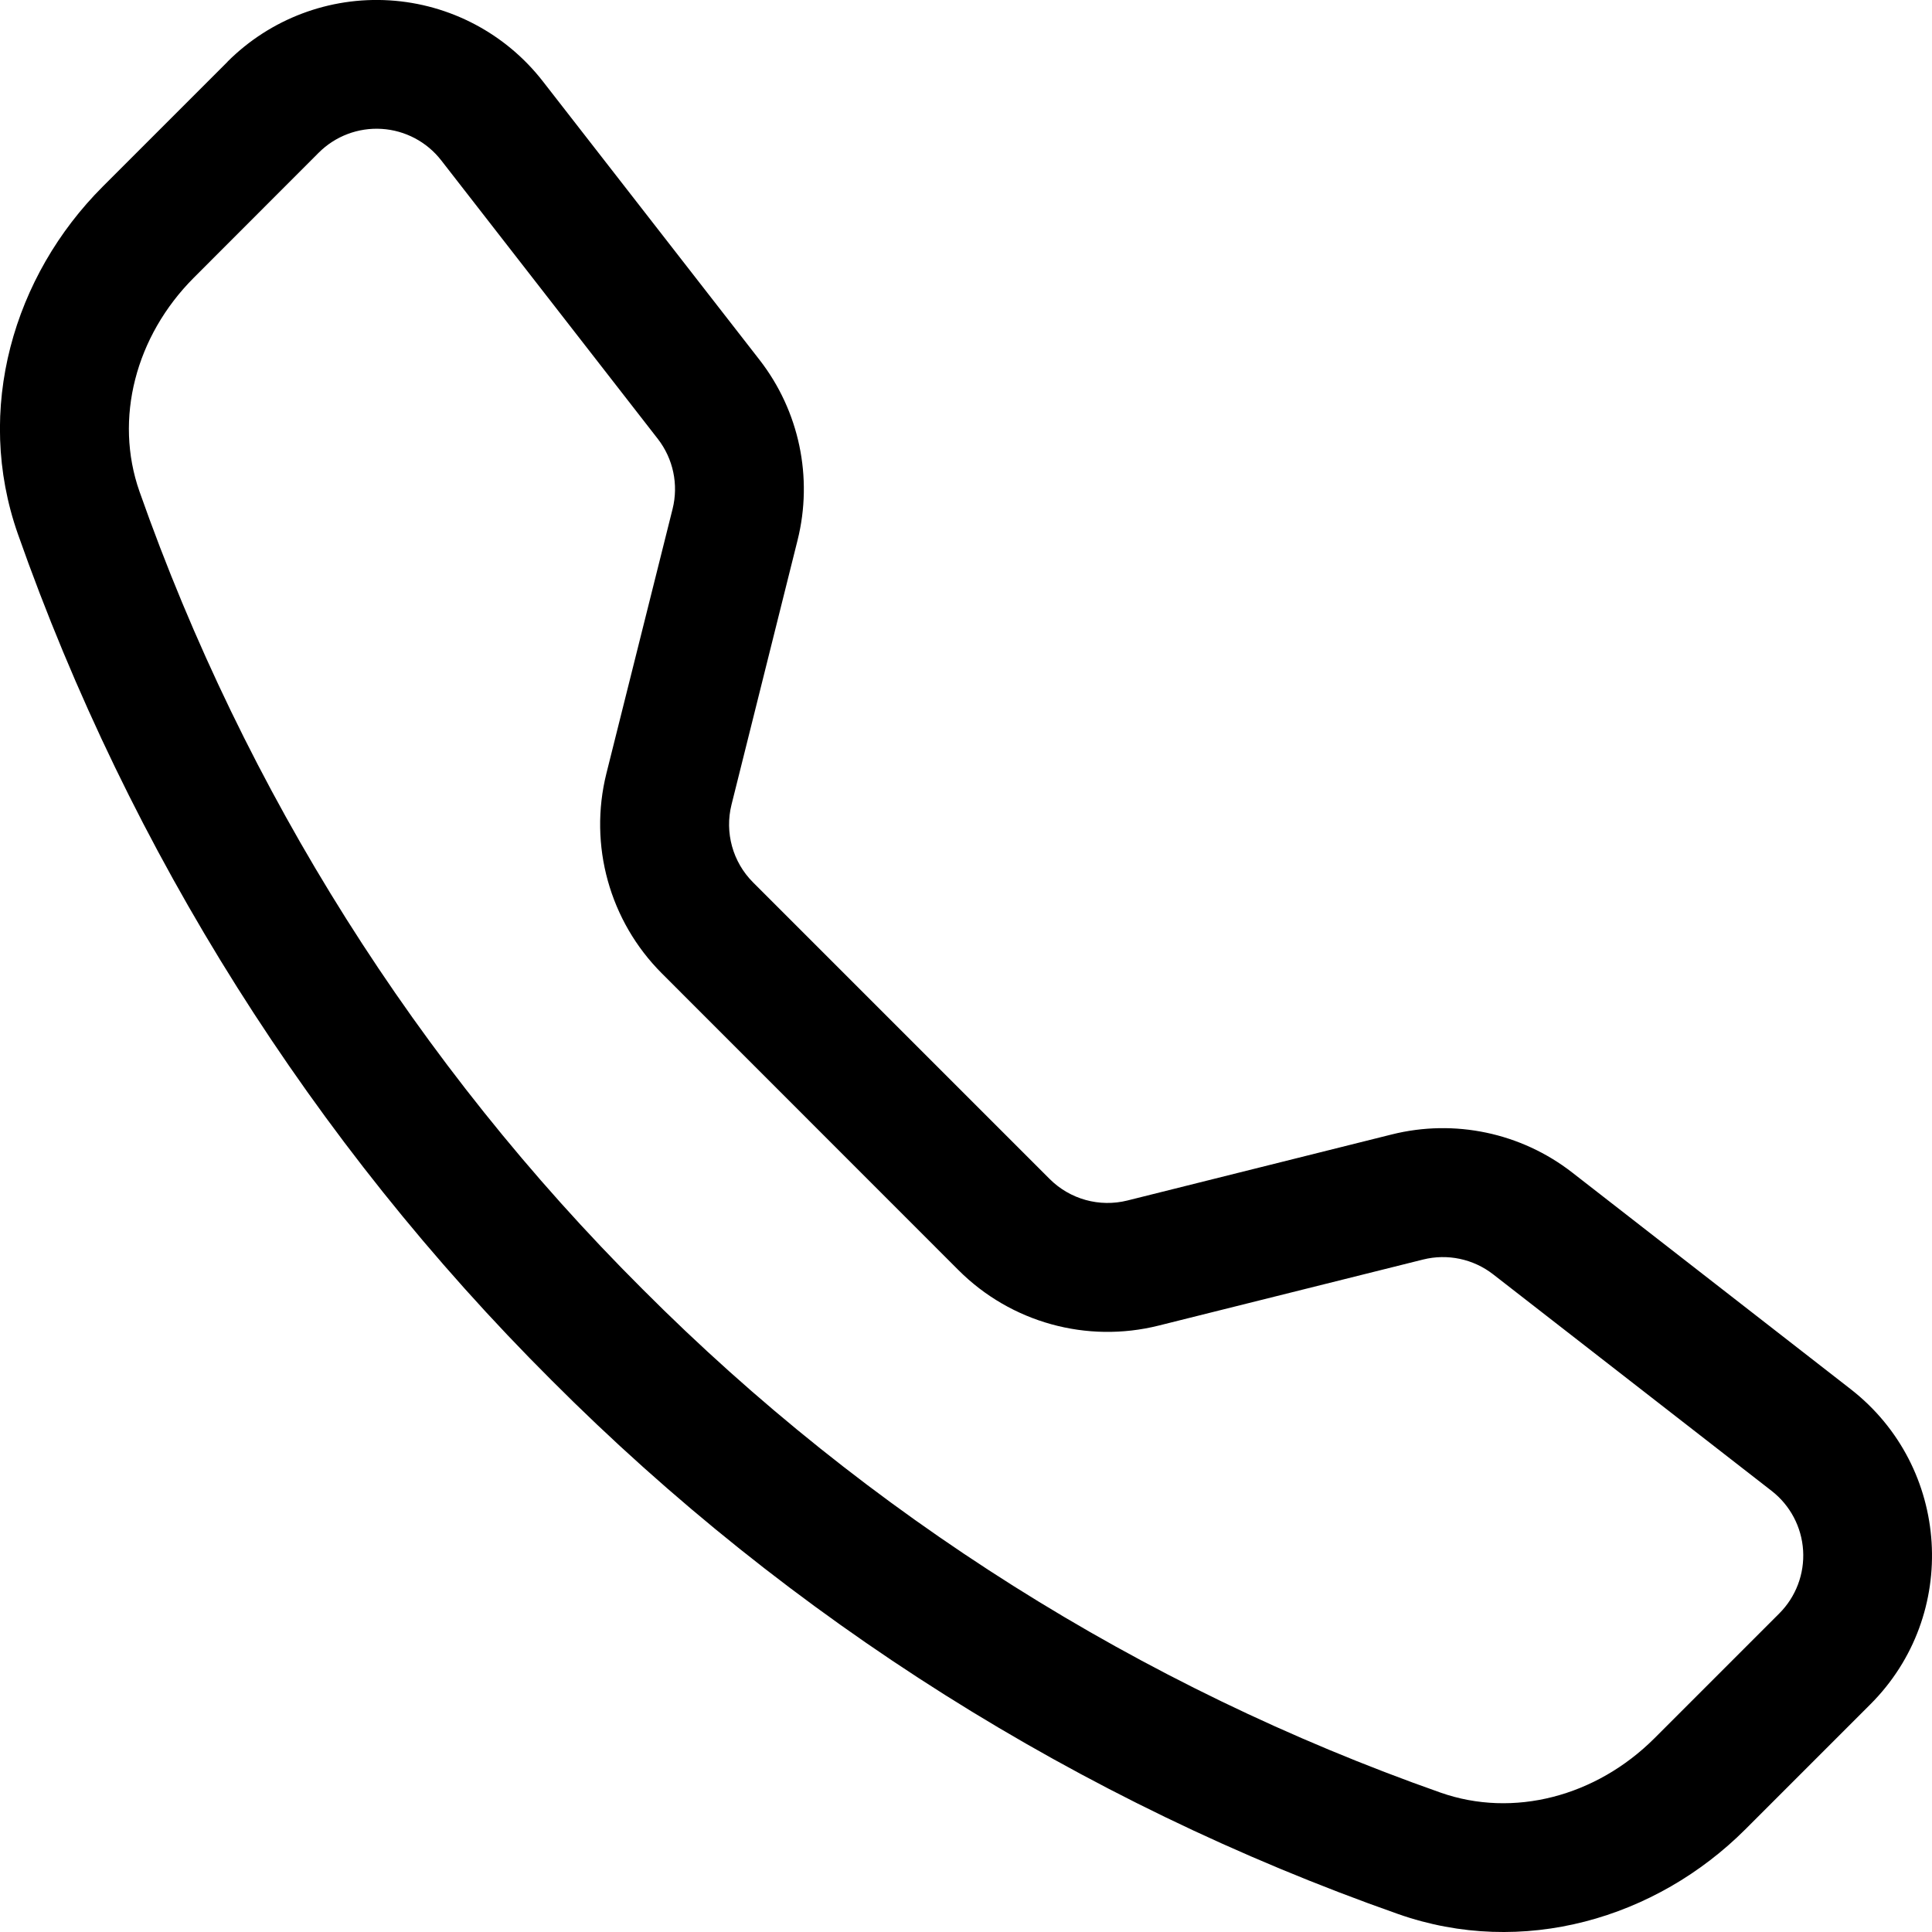
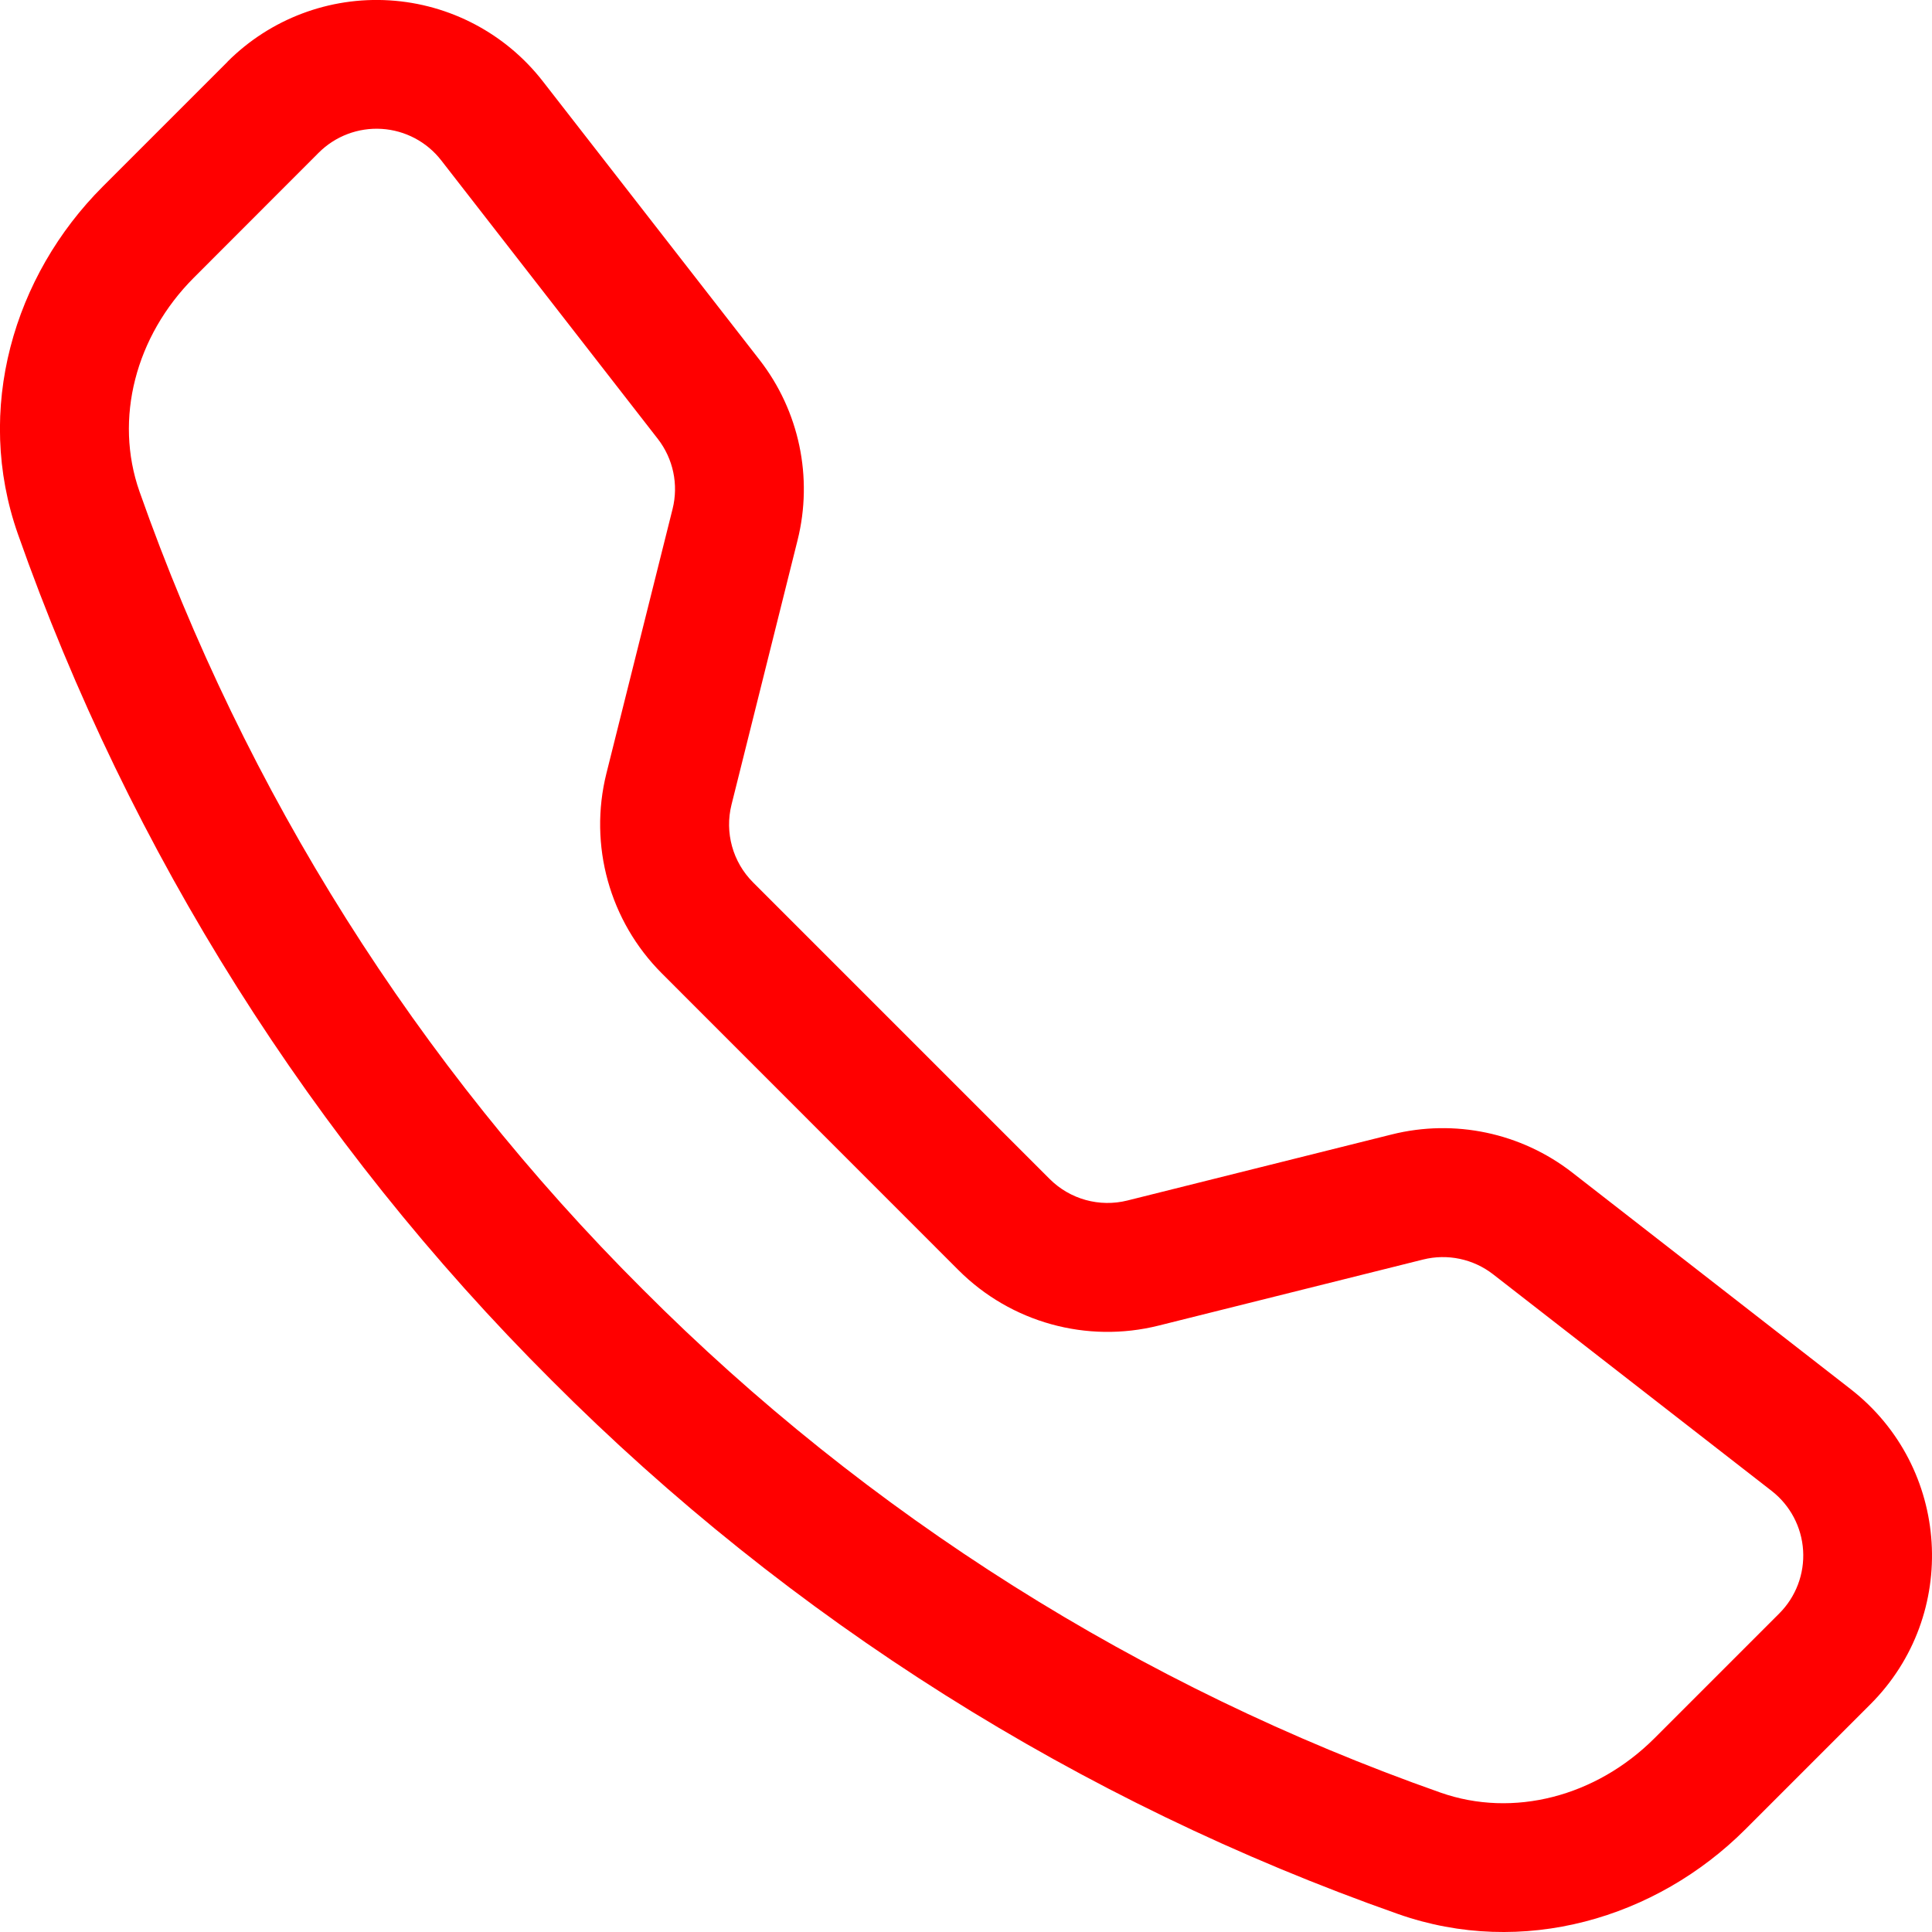
- <svg xmlns="http://www.w3.org/2000/svg" width="16" height="16" fill="currentColor" class="bi bi-telephone" viewBox="0 0 16 16">
+ <svg xmlns="http://www.w3.org/2000/svg" width="16" height="16" fill="red" class="bi bi-telephone" viewBox="0 0 16 16">
  <path d="M3.654 1.328a.678.678 0 0 0-1.015-.063L1.605 2.3c-.483.484-.661 1.169-.45 1.77a17.568 17.568 0 0 0 4.168 6.608 17.569 17.569 0 0 0 6.608 4.168c.601.211 1.286.033 1.77-.45l1.034-1.034a.678.678 0 0 0-.063-1.015l-2.307-1.794a.678.678 0 0 0-.58-.122l-2.19.547a1.745 1.745 0 0 1-1.657-.459L5.482 8.062a1.745 1.745 0 0 1-.46-1.657l.548-2.19a.678.678 0 0 0-.122-.58L3.654 1.328zM1.884.511a1.745 1.745 0 0 1 2.612.163L6.29 2.98c.329.423.445.974.315 1.494l-.547 2.19a.678.678 0 0 0 .178.643l2.457 2.457a.678.678 0 0 0 .644.178l2.189-.547a1.745 1.745 0 0 1 1.494.315l2.306 1.794c.829.645.905 1.87.163 2.611l-1.034 1.034c-.74.74-1.846 1.065-2.877.702a18.634 18.634 0 0 1-7.01-4.42 18.634 18.634 0 0 1-4.42-7.009c-.362-1.03-.037-2.137.703-2.877L1.885.511z" />
</svg>
